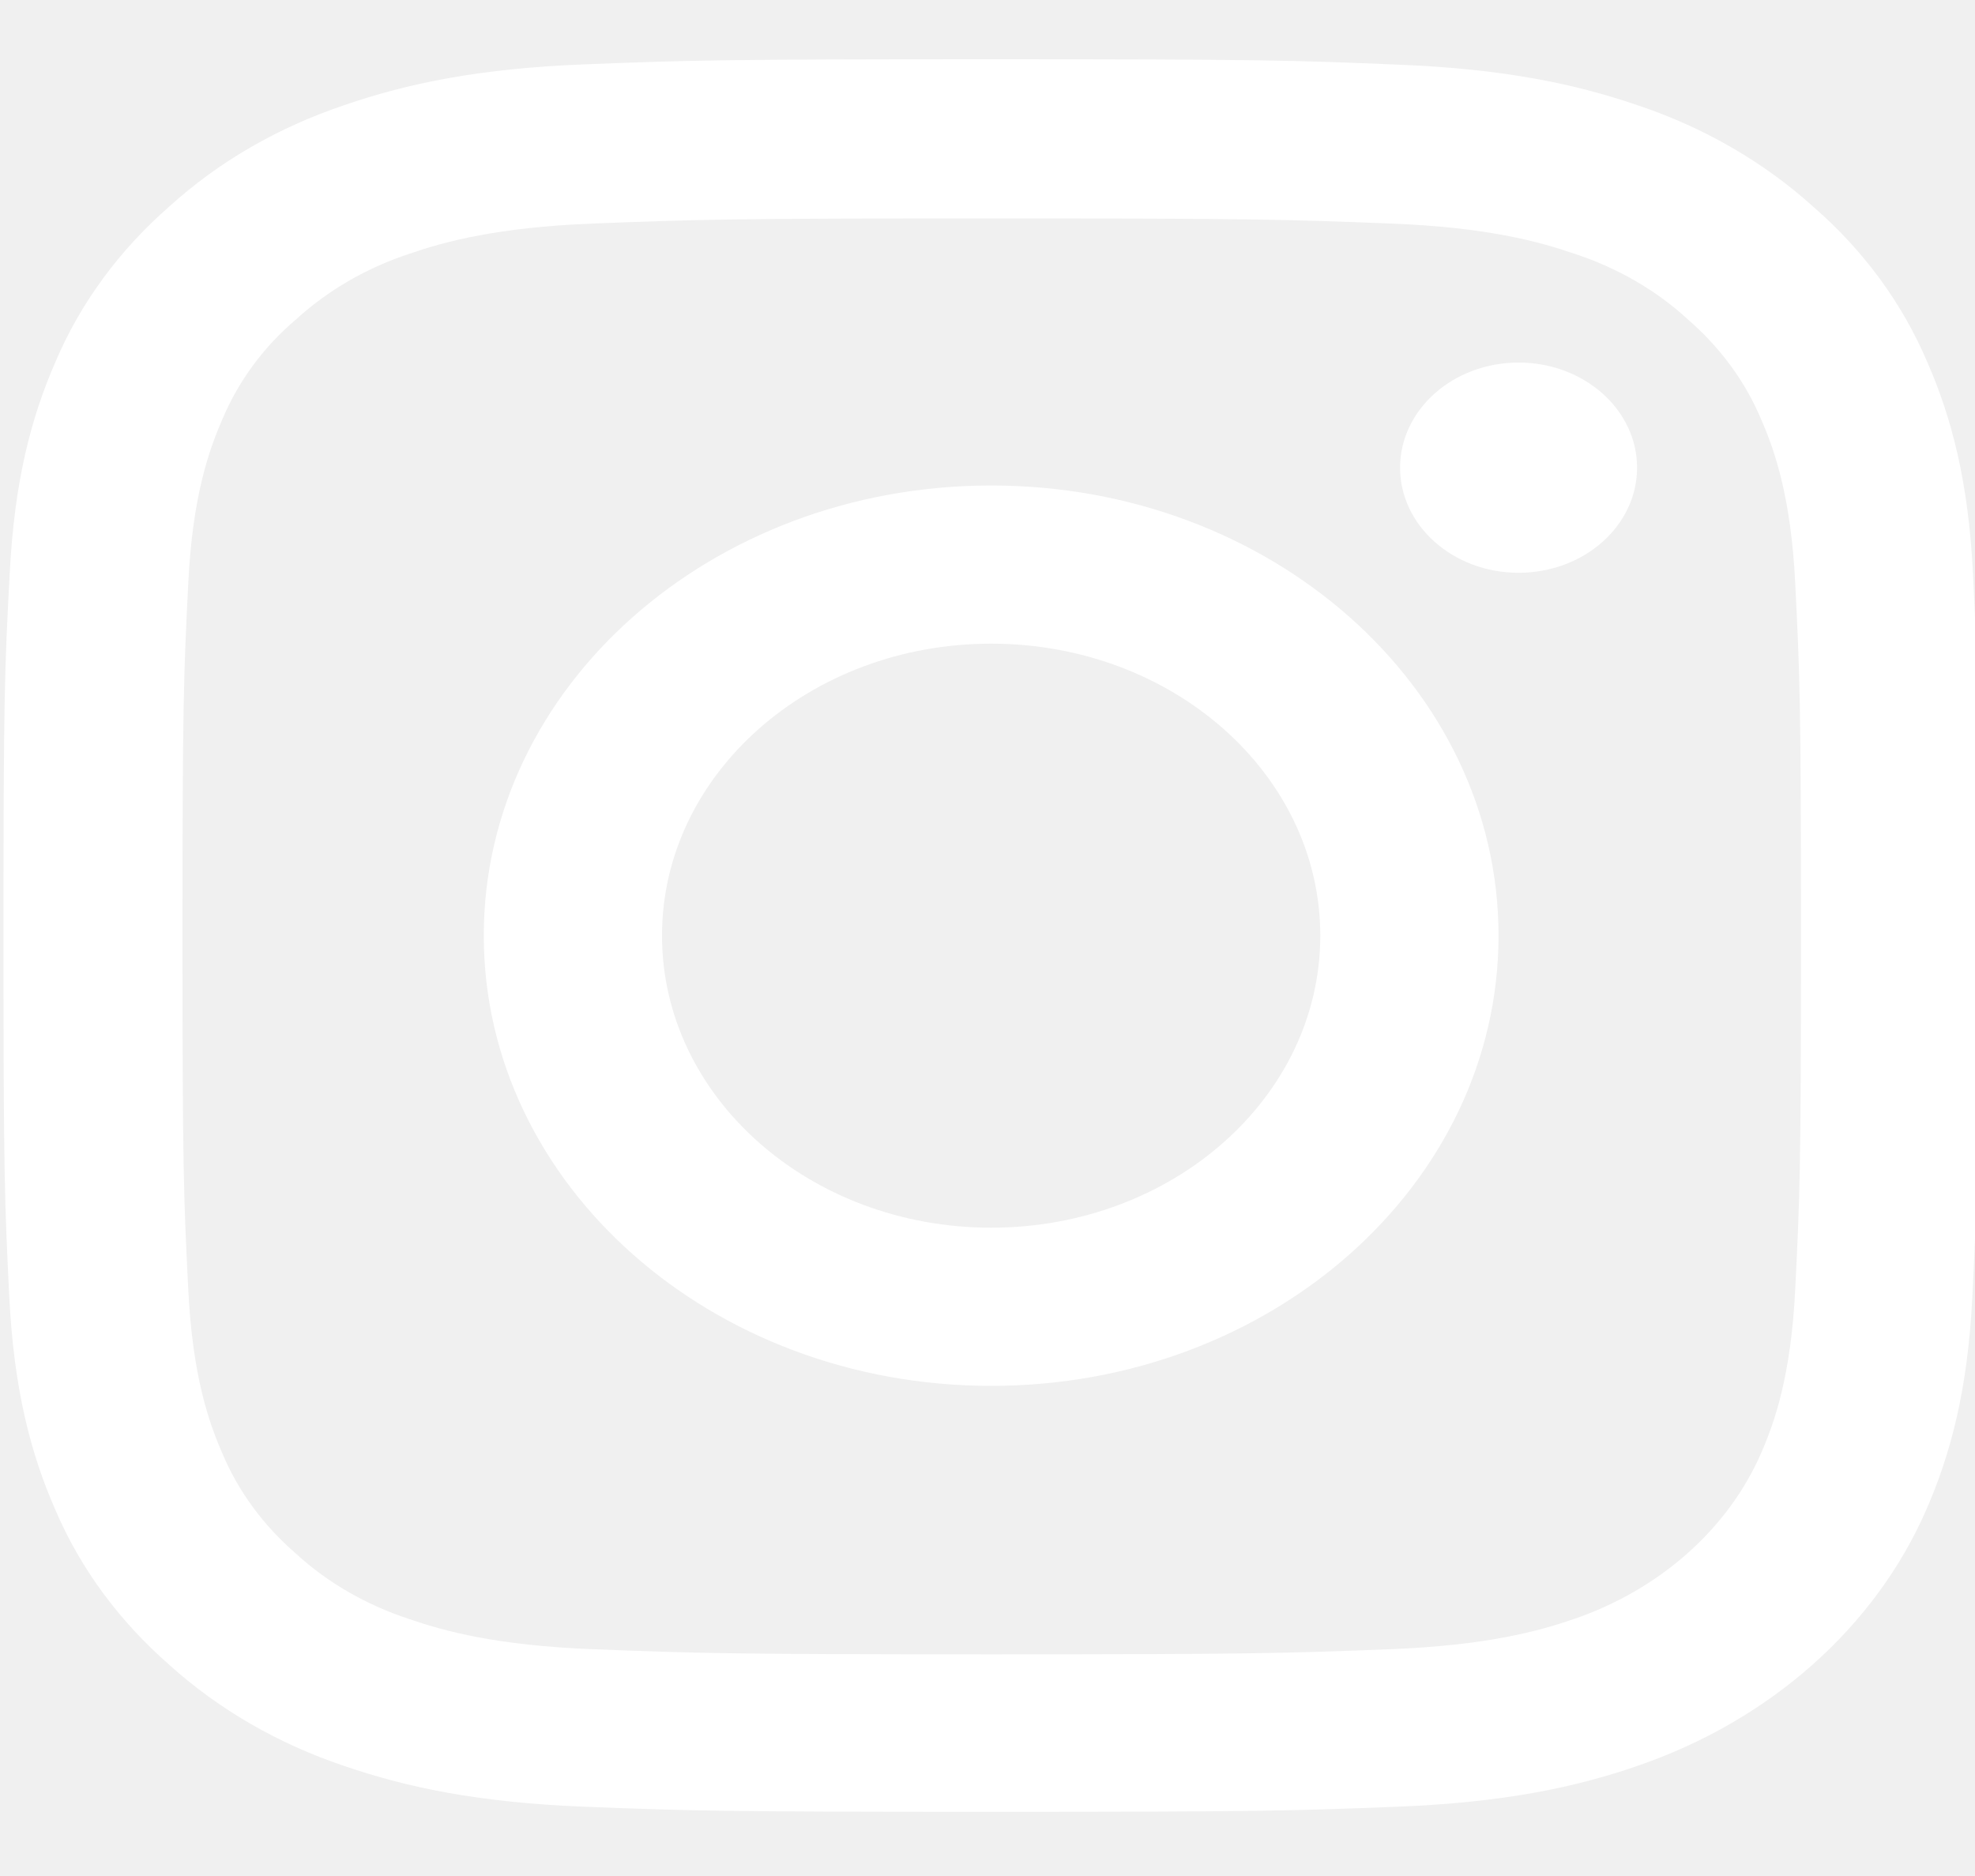
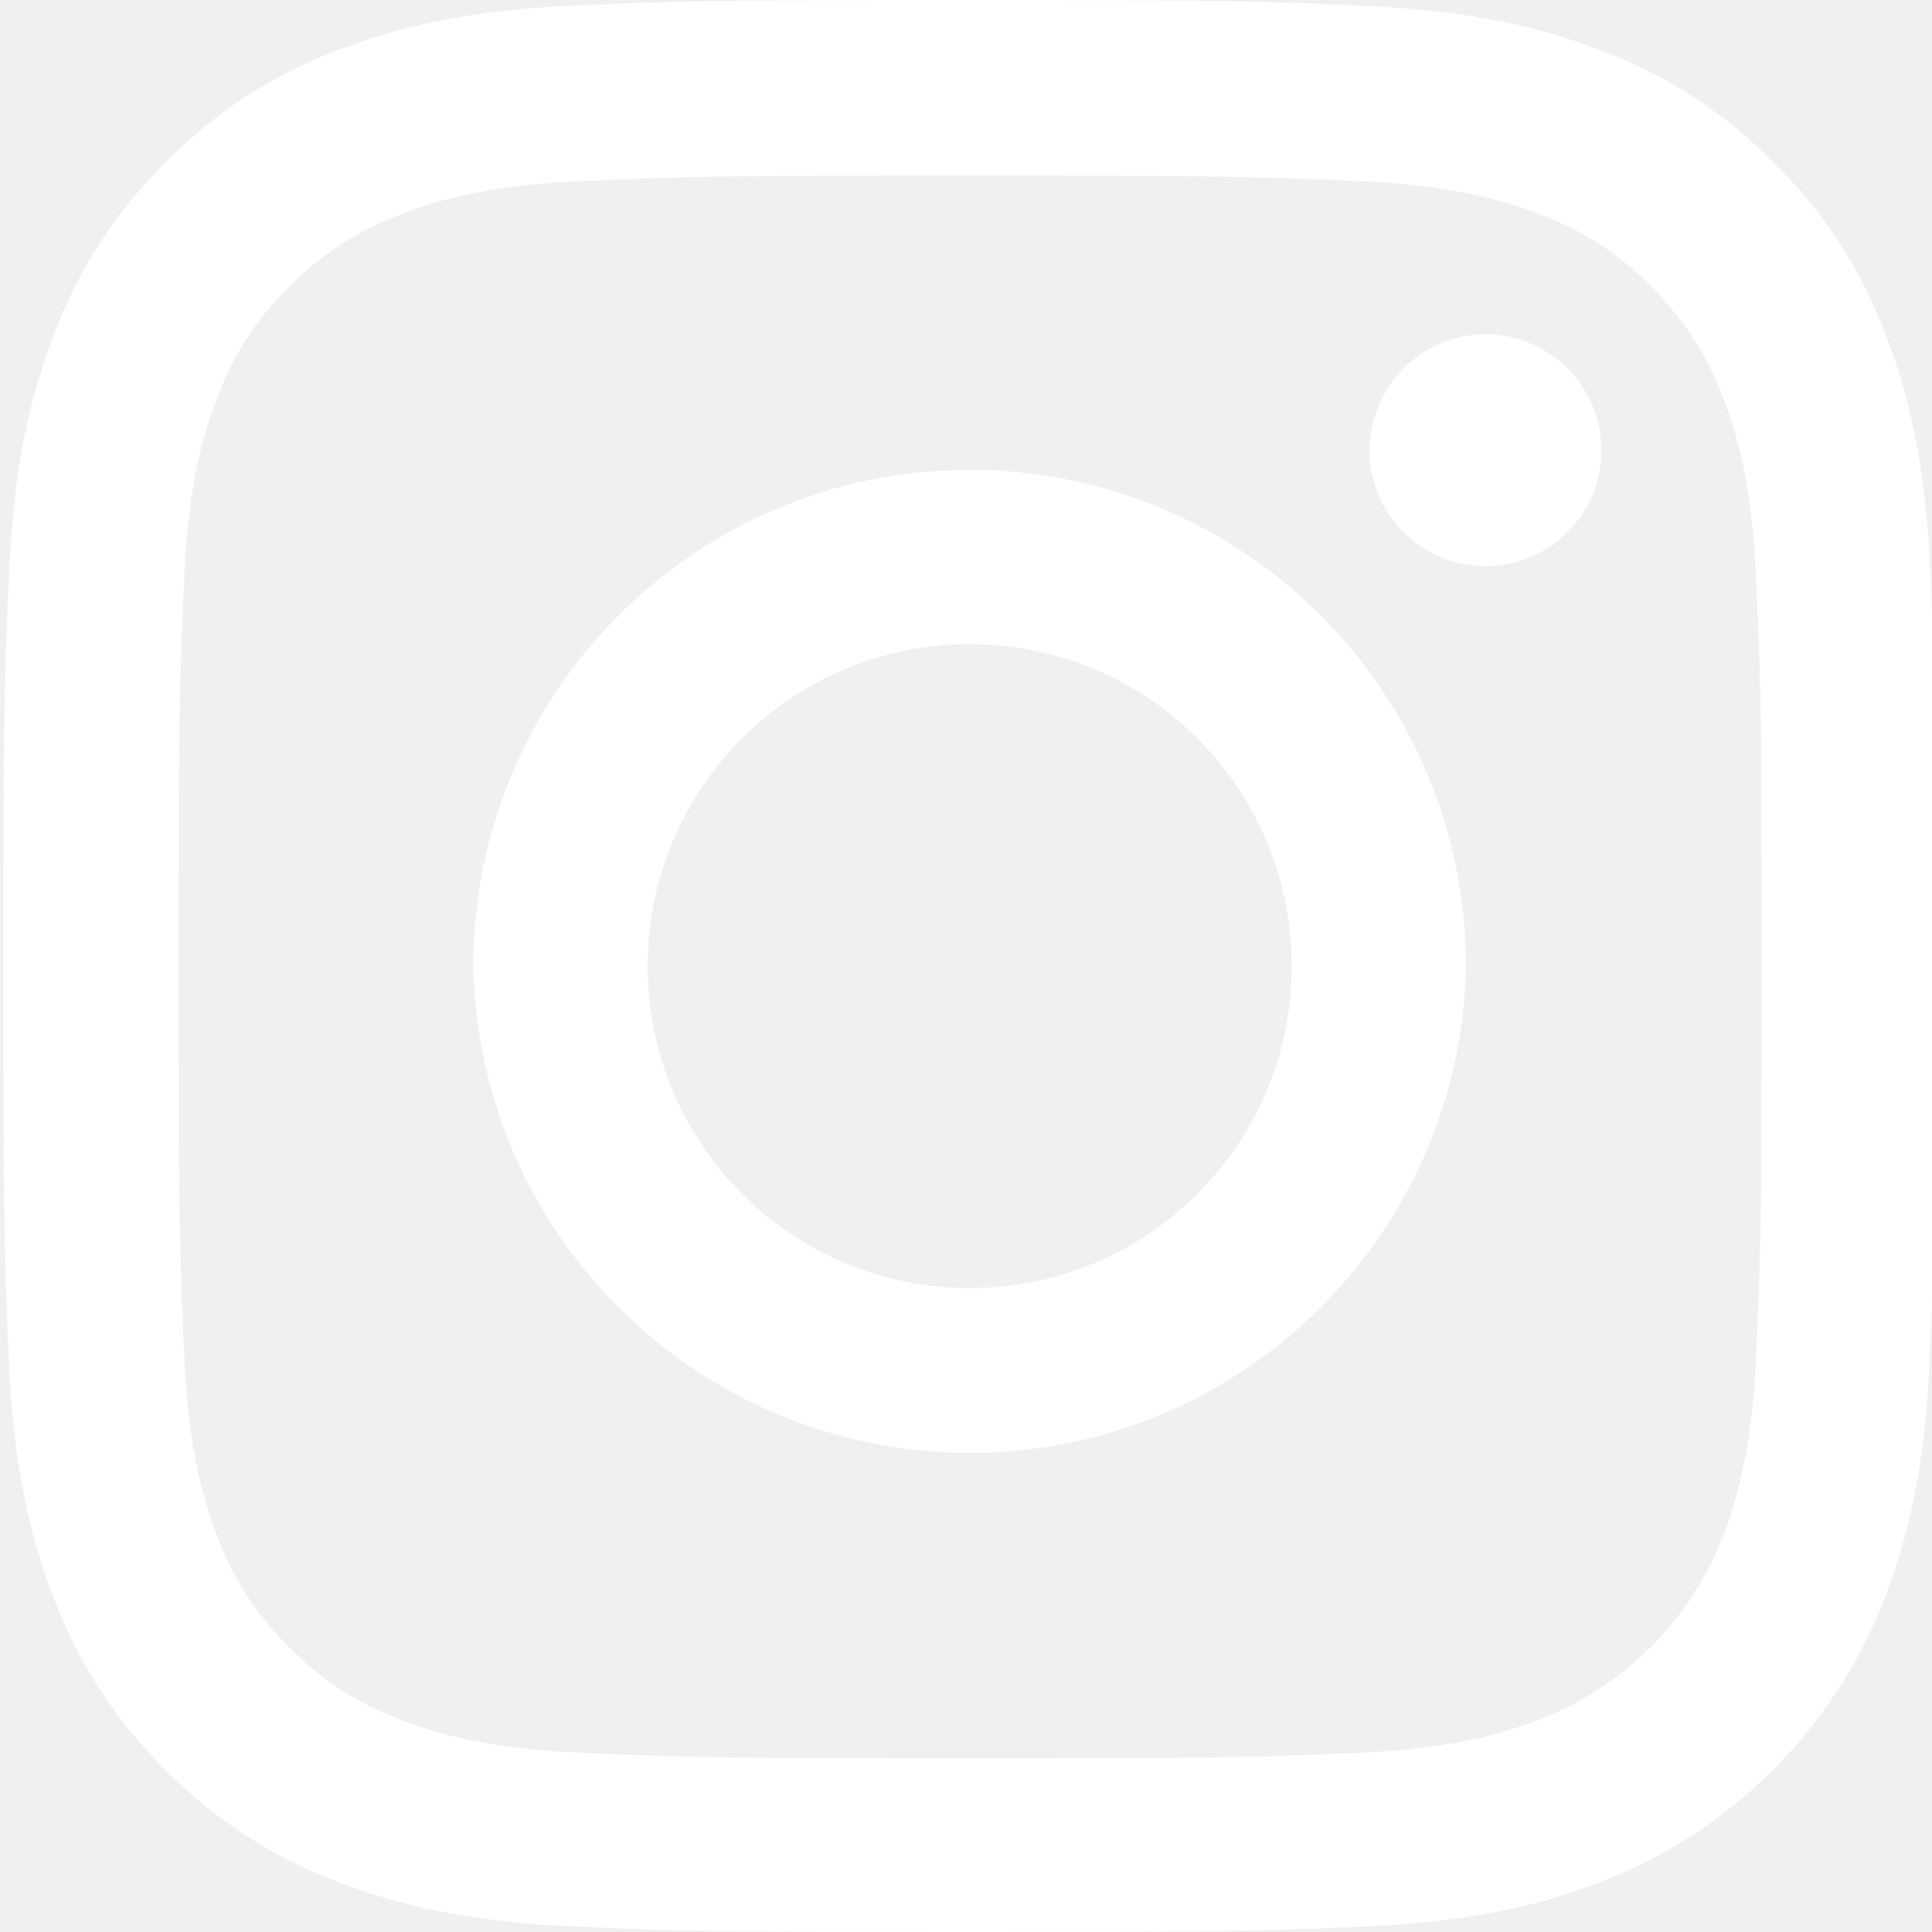
- <svg xmlns="http://www.w3.org/2000/svg" width="20" height="19" viewBox="0 0 20 19" fill="none">
-   <g clip-path="url(#clip0)">
-     <path d="M19.98 5.818C19.934 4.875 19.762 4.227 19.516 3.665C19.262 3.069 18.871 2.535 18.359 2.091C17.859 1.64 17.253 1.29 16.589 1.068C15.952 0.849 15.226 0.697 14.163 0.655C13.092 0.61 12.752 0.6 10.037 0.6C7.322 0.6 6.982 0.61 5.915 0.652C4.853 0.693 4.122 0.846 3.489 1.064C2.817 1.29 2.215 1.637 1.715 2.091C1.207 2.535 0.813 3.072 0.563 3.662C0.316 4.227 0.145 4.872 0.098 5.815C0.047 6.765 0.035 7.067 0.035 9.477C0.035 11.886 0.047 12.188 0.094 13.135C0.141 14.078 0.313 14.726 0.559 15.288C0.813 15.884 1.207 16.418 1.715 16.862C2.215 17.313 2.821 17.663 3.485 17.885C4.122 18.104 4.849 18.256 5.911 18.298C6.978 18.34 7.318 18.35 10.033 18.35C12.749 18.35 13.088 18.34 14.155 18.298C15.218 18.256 15.948 18.104 16.581 17.885C17.925 17.424 18.988 16.481 19.508 15.288C19.754 14.723 19.926 14.078 19.973 13.135C20.02 12.188 20.031 11.886 20.031 9.477C20.031 7.067 20.027 6.765 19.98 5.818ZM18.179 13.065C18.136 13.932 17.972 14.4 17.836 14.713C17.5 15.486 16.808 16.099 15.937 16.398C15.585 16.519 15.054 16.665 14.081 16.703C13.026 16.744 12.71 16.755 10.041 16.755C7.373 16.755 7.052 16.744 6.001 16.703C5.024 16.665 4.497 16.519 4.145 16.398C3.712 16.256 3.317 16.03 2.997 15.735C2.665 15.448 2.411 15.101 2.25 14.716C2.114 14.404 1.95 13.932 1.907 13.069C1.86 12.133 1.848 11.852 1.848 9.483C1.848 7.115 1.86 6.831 1.907 5.898C1.95 5.031 2.114 4.563 2.25 4.251C2.411 3.866 2.665 3.516 3.001 3.232C3.325 2.937 3.716 2.711 4.149 2.569C4.501 2.448 5.032 2.302 6.005 2.264C7.06 2.223 7.377 2.212 10.045 2.212C12.717 2.212 13.034 2.223 14.085 2.264C15.062 2.302 15.589 2.448 15.941 2.569C16.374 2.711 16.769 2.937 17.089 3.232C17.421 3.519 17.675 3.866 17.836 4.251C17.972 4.563 18.136 5.035 18.179 5.898C18.226 6.834 18.238 7.115 18.238 9.483C18.238 11.852 18.226 12.129 18.179 13.065Z" fill="white" />
-     <path d="M10.037 4.917C7.201 4.917 4.899 6.959 4.899 9.476C4.899 11.994 7.201 14.036 10.037 14.036C12.874 14.036 15.175 11.994 15.175 9.476C15.175 6.959 12.874 4.917 10.037 4.917ZM10.037 12.434C8.197 12.434 6.704 11.11 6.704 9.476C6.704 7.843 8.197 6.519 10.037 6.519C11.877 6.519 13.37 7.843 13.37 9.476C13.37 11.11 11.877 12.434 10.037 12.434V12.434Z" fill="white" />
-     <path d="M16.578 4.737C16.578 5.324 16.041 5.801 15.378 5.801C14.716 5.801 14.178 5.324 14.178 4.737C14.178 4.149 14.716 3.672 15.378 3.672C16.041 3.672 16.578 4.149 16.578 4.737V4.737Z" fill="white" />
+ <svg xmlns="http://www.w3.org/2000/svg" width="20" height="20" fill="none">
+   <g clip-path="url(#clip0)" fill="#fff">
+     <path d="M19.98 5.88c-.046-1.063-.218-1.793-.464-2.426a4.88 4.88 0 0 0-1.157-1.774 4.922 4.922 0 0 0-1.77-1.153C15.952.281 15.226.11 14.163.063 13.093.012 12.753 0 10.037 0 7.322 0 6.982.012 5.915.059 4.853.105 4.122.277 3.49.523A4.88 4.88 0 0 0 1.715 1.68 4.924 4.924 0 0 0 .563 3.45C.316 4.087.145 4.813.098 5.876c-.051 1.07-.063 1.41-.063 4.126 0 2.715.012 3.055.059 4.122.047 1.063.219 1.793.465 2.426a4.932 4.932 0 0 0 1.156 1.774c.5.508 1.106.902 1.77 1.152.637.247 1.364.419 2.426.465 1.067.047 1.407.059 4.122.059 2.716 0 3.056-.012 4.122-.059 1.063-.046 1.793-.218 2.426-.464a5.116 5.116 0 0 0 2.927-2.927c.246-.637.418-1.364.465-2.426.047-1.067.058-1.407.058-4.122s-.004-3.055-.05-4.122zm-1.8 8.166c-.044.977-.208 1.504-.344 1.856a3.318 3.318 0 0 1-1.9 1.898c-.35.137-.882.301-1.855.344-1.055.047-1.371.059-4.04.059-2.668 0-2.989-.012-4.04-.059-.977-.043-1.504-.207-1.856-.344a3.077 3.077 0 0 1-1.148-.746 3.11 3.11 0 0 1-.747-1.148c-.136-.352-.3-.883-.343-1.856-.047-1.055-.059-1.372-.059-4.04 0-2.669.012-2.99.059-4.04.043-.977.207-1.504.343-1.856A3.04 3.04 0 0 1 3 2.965a3.105 3.105 0 0 1 1.15-.746c.35-.137.882-.3 1.855-.344 1.055-.046 1.372-.058 4.04-.058 2.672 0 2.989.012 4.04.058.977.043 1.504.207 1.856.344.433.16.828.414 1.148.746.332.325.586.715.747 1.15.136.35.3.882.343 1.855.047 1.055.059 1.371.059 4.04 0 2.668-.012 2.98-.059 4.036z" />
+     <path d="M10.037 4.864A5.139 5.139 0 0 0 4.9 10.002a5.139 5.139 0 0 0 10.276 0 5.139 5.139 0 0 0-5.138-5.138zm0 8.47a3.333 3.333 0 1 1 .001-6.666 3.333 3.333 0 0 1 0 6.667zM16.578 4.661a1.2 1.2 0 1 1-2.4 0 1.2 1.2 0 0 1 2.4 0z" />
  </g>
  <defs>
    <clipPath id="clip0">
-       <rect width="20" height="17.75" fill="white" transform="translate(0 0.599854)" />
+       <path fill="#fff" d="M0 0h20v20H0z" />
    </clipPath>
  </defs>
</svg>
